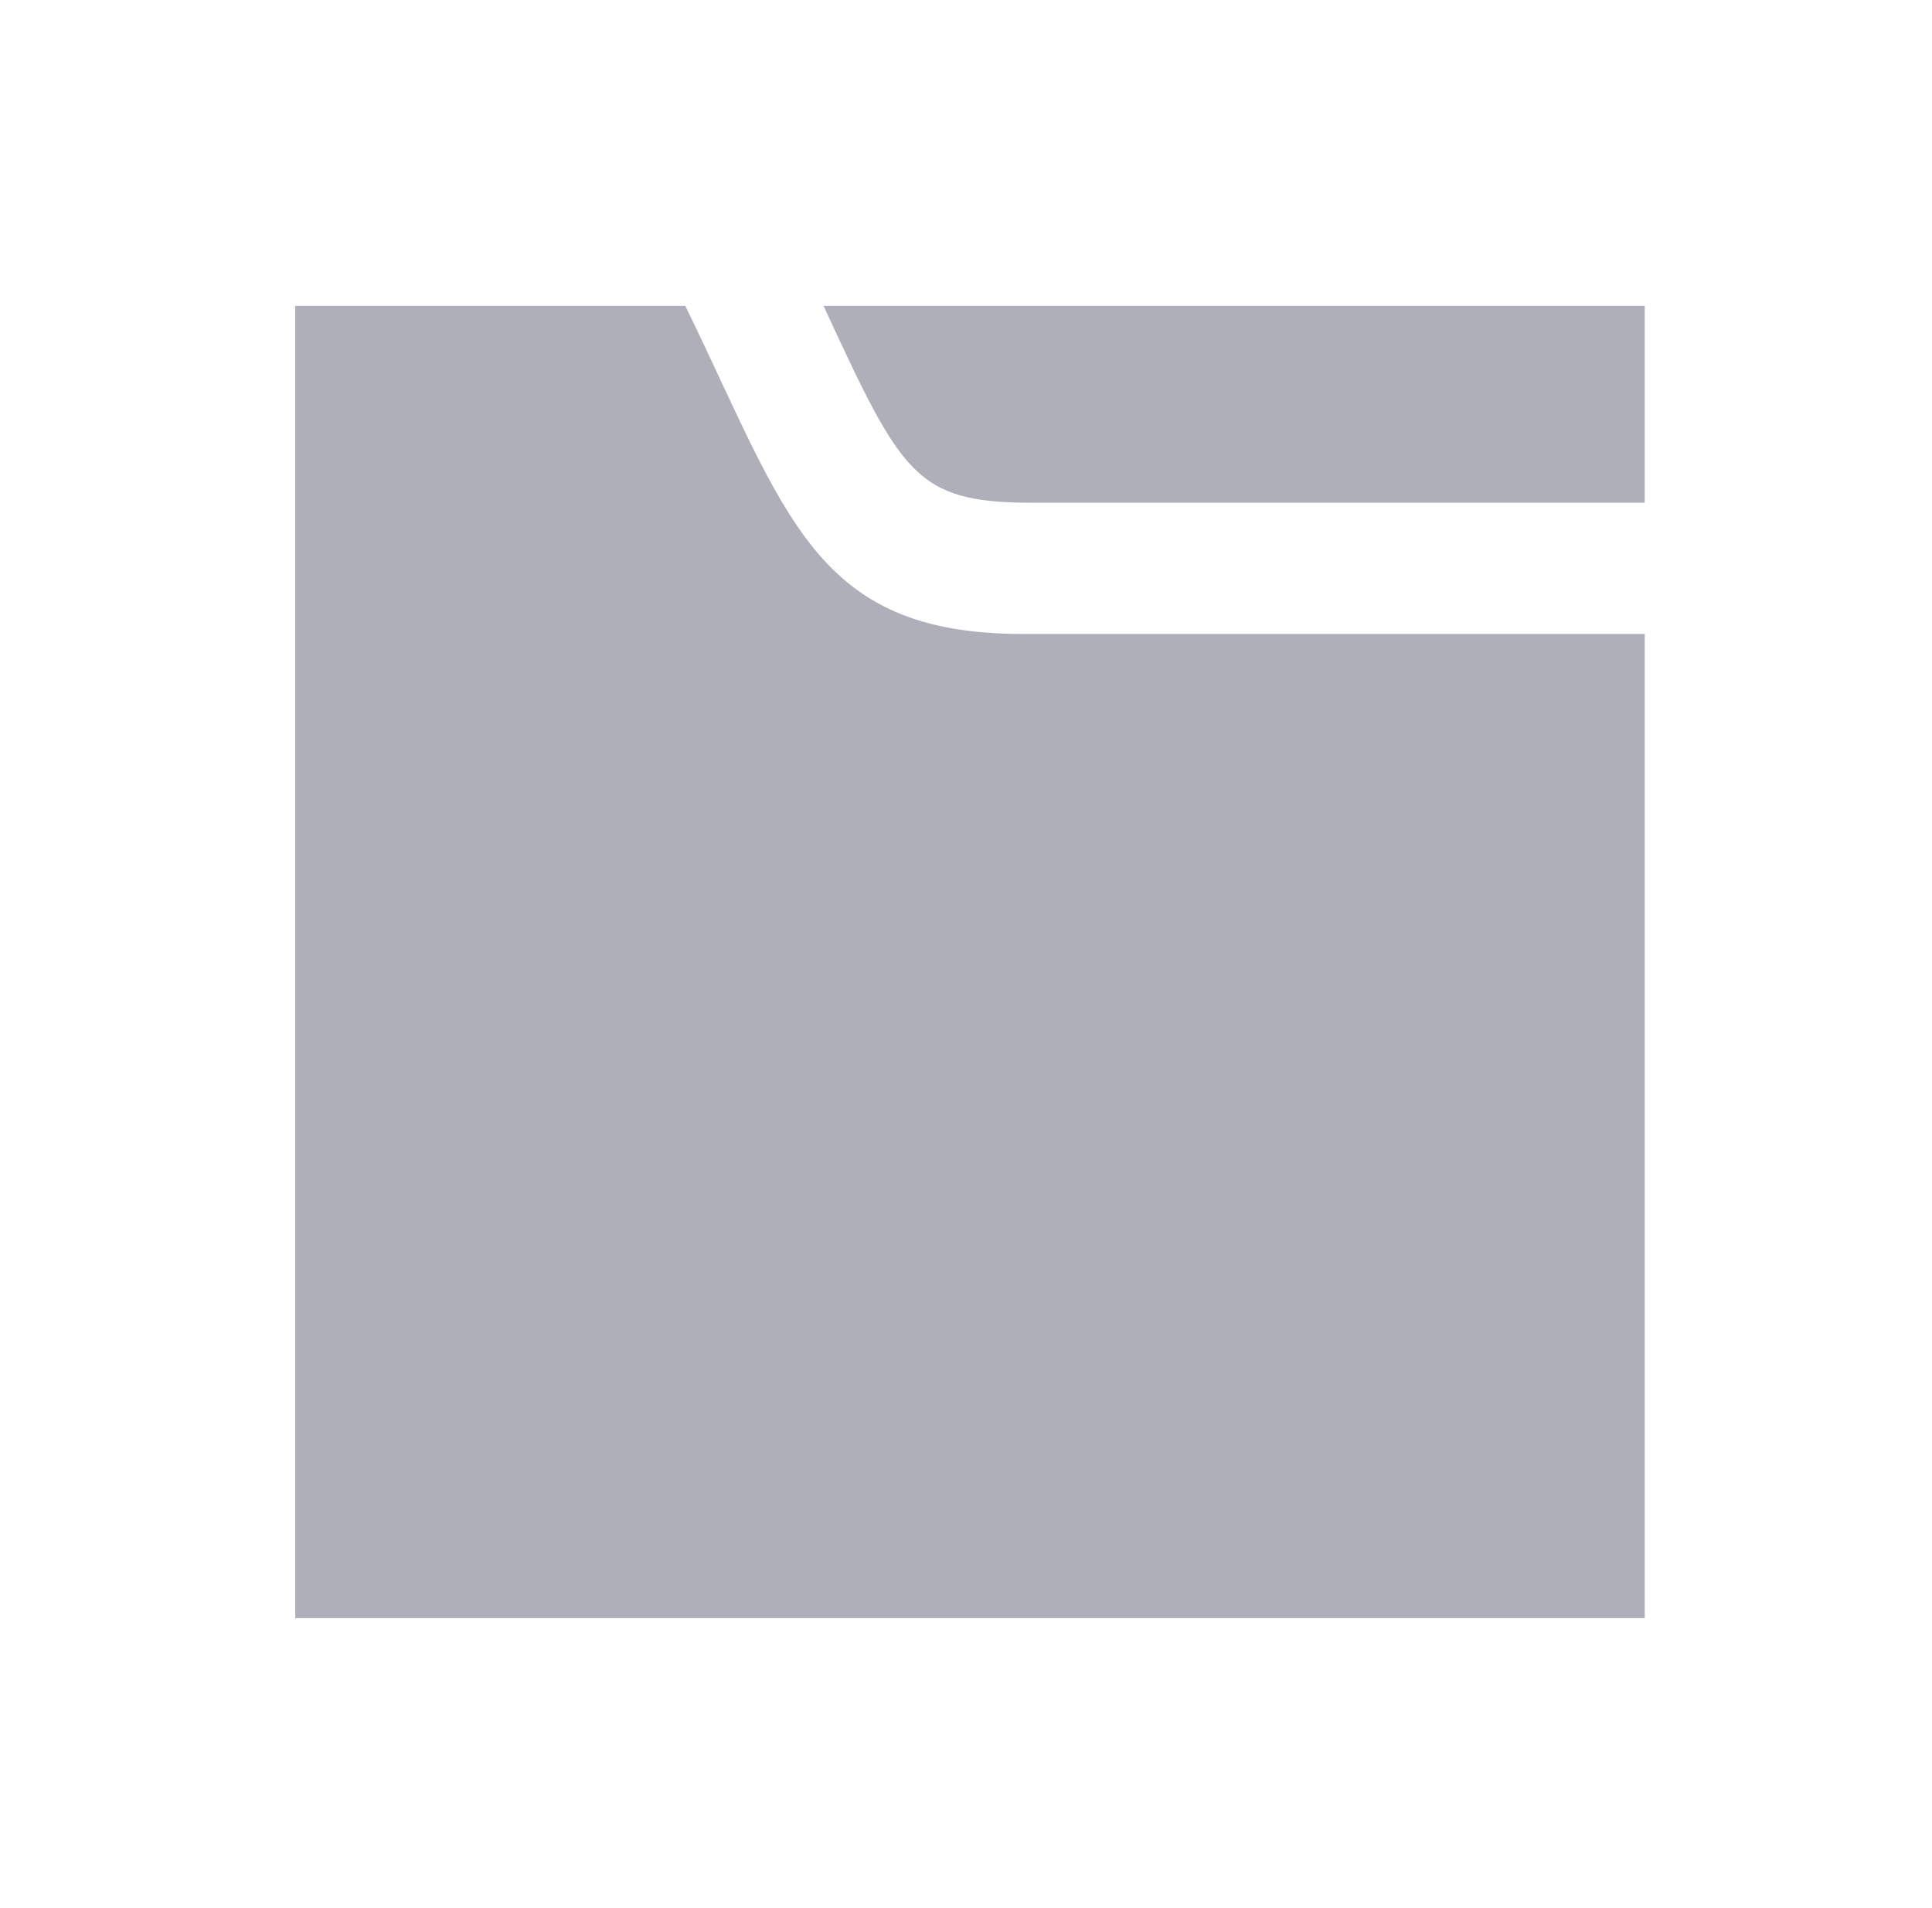
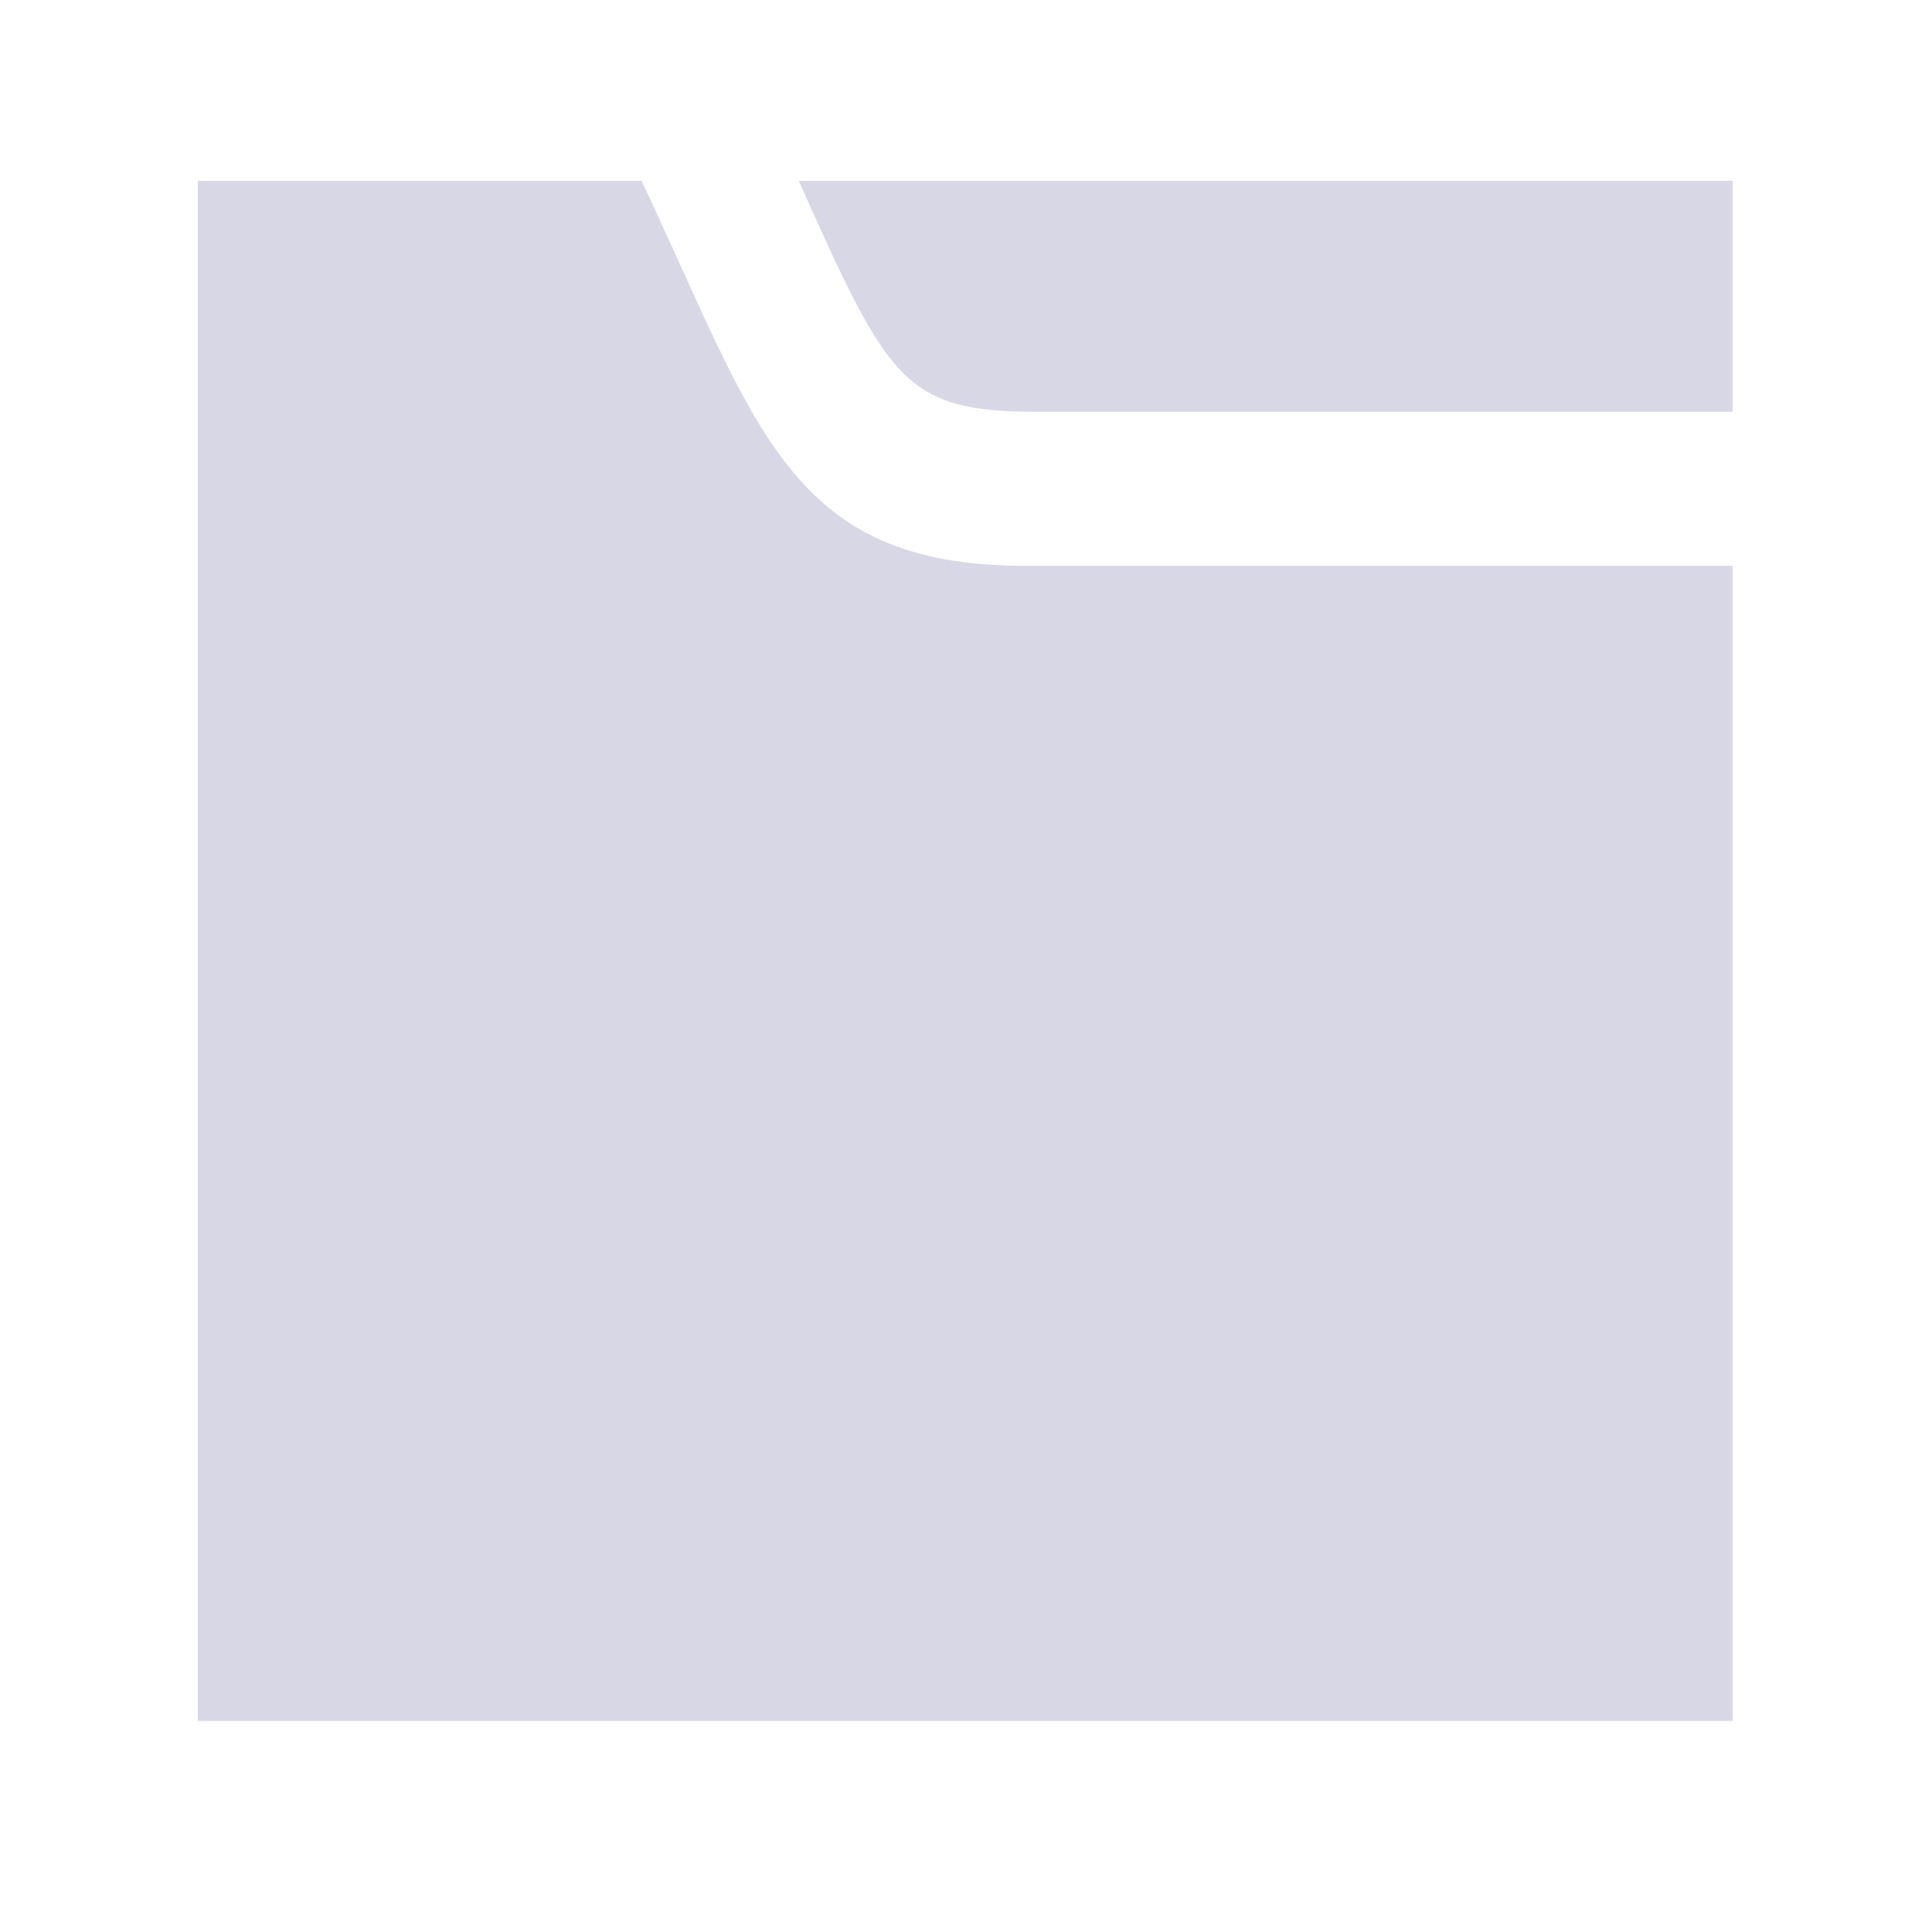
- <svg xmlns="http://www.w3.org/2000/svg" data-name="Layer 1" id="Layer_1" viewBox="0 0 64.432 63.612" version="1.1" width="64.432" height="63.612">
+ <svg xmlns="http://www.w3.org/2000/svg" data-name="Layer 1" id="Layer_1" viewBox="0 0 60.282 59.67" version="1.1" width="60.282" height="59.67">
  <defs id="defs1">
    <style id="style1">.cls-1{fill:#757575;}.cls-2{fill:#bdbdbd;}.cls-3{fill:#f5f5f5;}</style>
  </defs>
-   <path d="M 54.851,21.142 V 53.967 H 9.845 V 10.201 H 22.855 c 3.398,6.976 4.277,10.942 11.252,10.942 z M 34.427,16.766 H 54.851 V 10.201 H 27.465 c 2.607,5.633 3.057,6.565 6.963,6.565 z" id="path1" style="fill:#afafb9;fill-opacity:1;stroke:none;stroke-width:1.146;stroke-dasharray:none;stroke-opacity:1" />
+   <path d="M 54.062,17.652 V 53.687 H 6.173 V 5.64 H 20.017 C 23.632,13.299 24.568,17.652 31.989,17.652 Z M 32.33,12.847 H 54.062 V 5.64 H 24.921 c 2.774,6.184 3.252,7.207 7.409,7.207 z" id="path1" style="fill:#d7d7e6;fill-opacity:1;stroke:none;stroke-width:1.238;stroke-dasharray:none;stroke-opacity:1" />
</svg>
